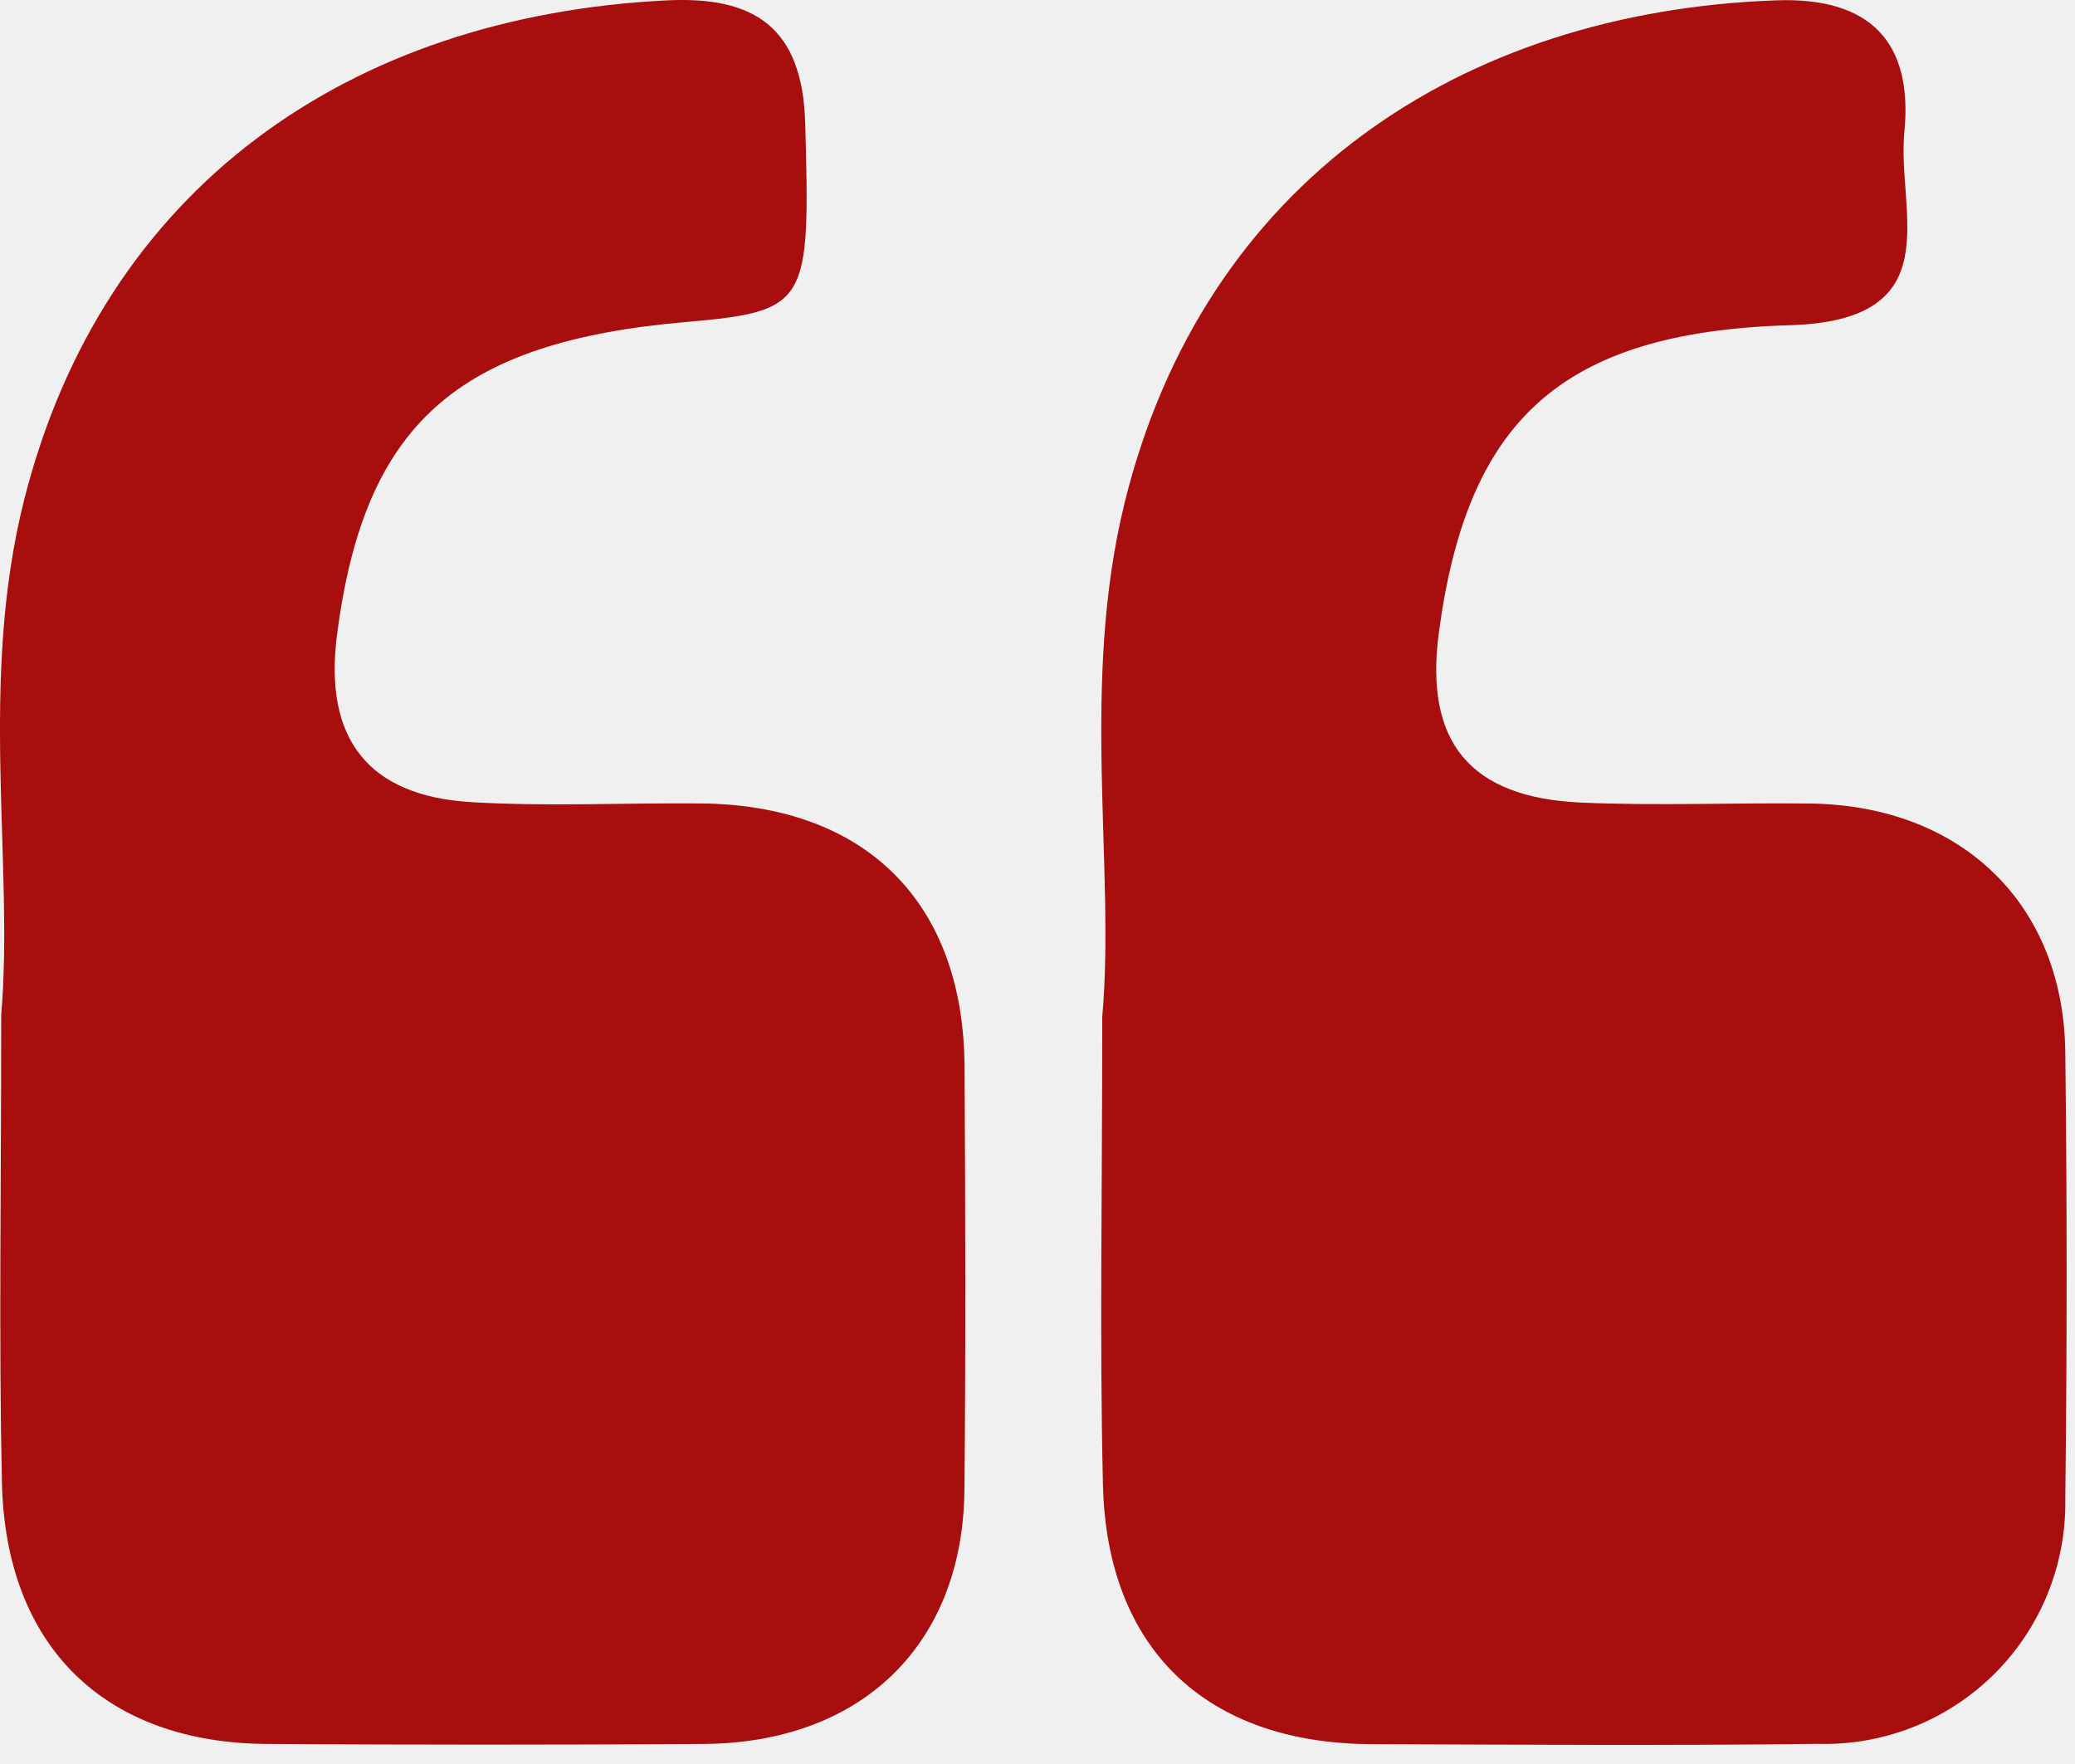
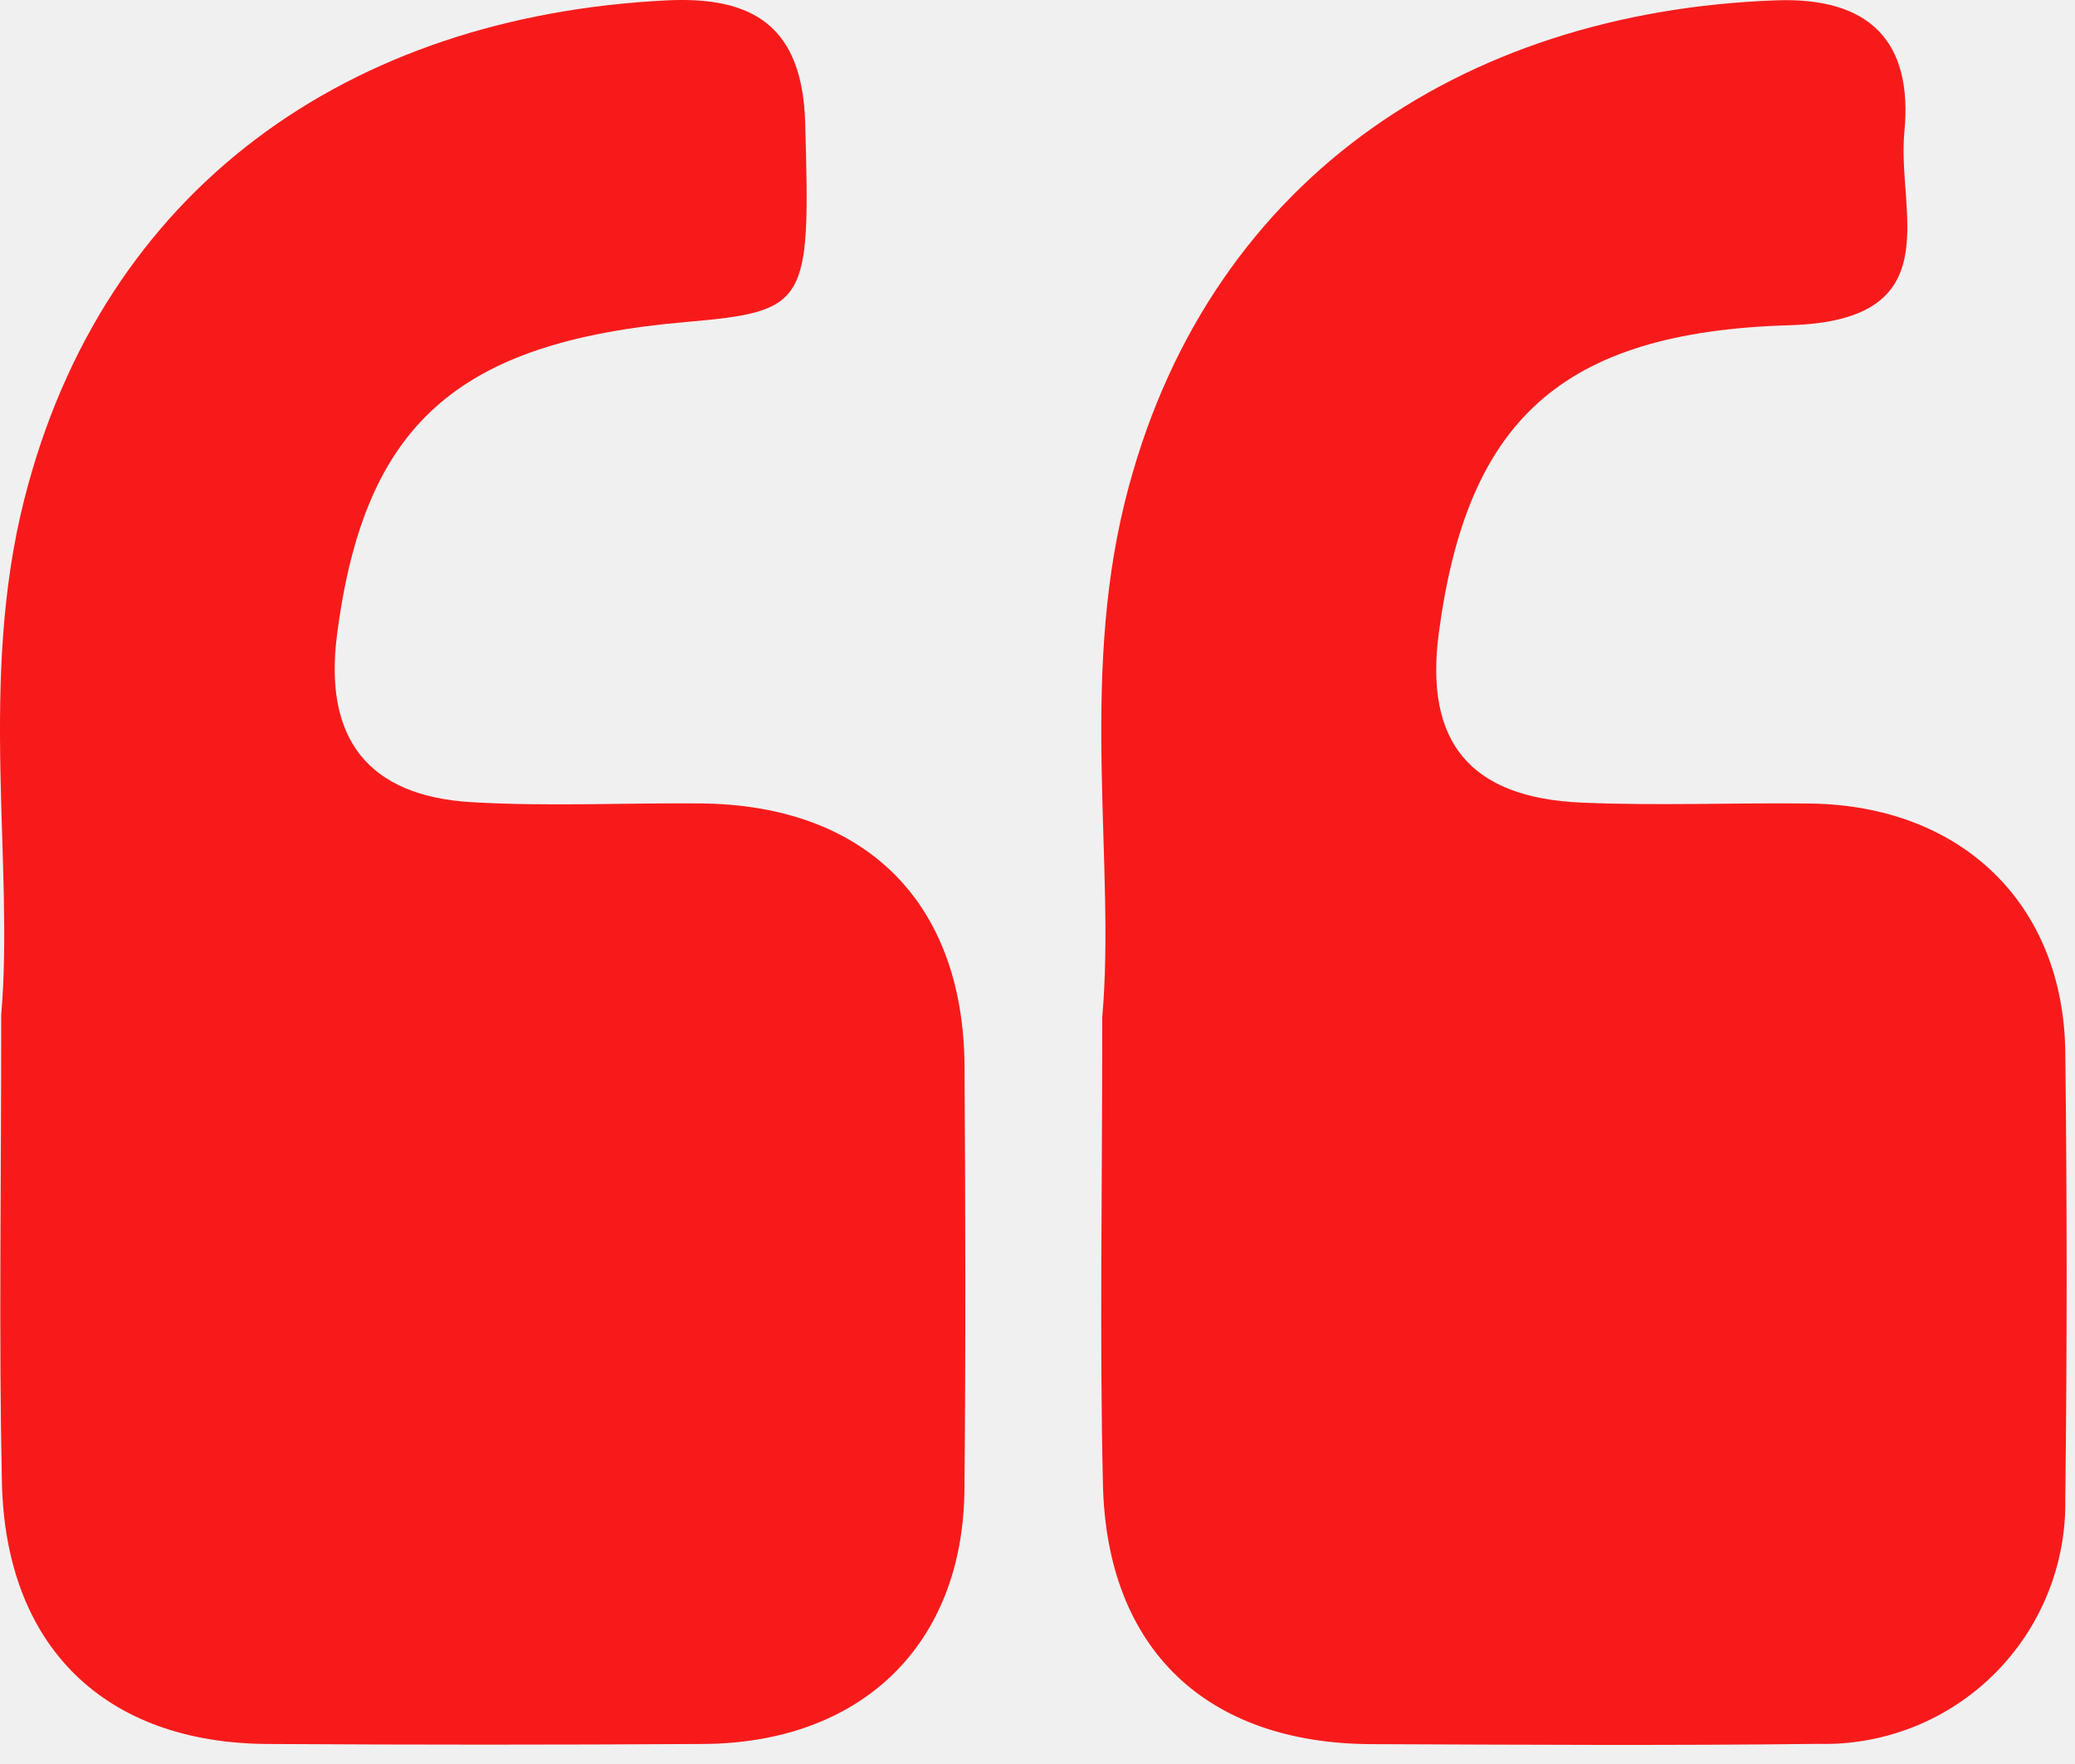
- <svg xmlns="http://www.w3.org/2000/svg" width="100" height="85" viewBox="0 0 100 85" fill="none">
-   <g clip-path="url(#clip0)">
-     <path d="M0.059 48.892C0.682 41.661 -1.041 32.801 1.166 24.078C4.966 9.058 16.821 0.778 32.126 0.018C36.34 -0.191 38.676 1.301 38.805 5.936C39.049 14.645 38.966 15.004 33.058 15.516C21.992 16.474 17.544 20.466 16.24 30.608C15.602 35.577 17.723 38.357 22.723 38.653C26.391 38.87 30.082 38.682 33.764 38.714C41.707 38.784 46.434 43.469 46.483 51.376C46.526 58.186 46.545 64.997 46.478 71.805C46.405 79.256 41.517 83.987 33.892 84.035C26.897 84.078 19.904 84.078 12.91 84.035C5.064 84 0.26 79.359 0.092 71.414C-0.059 64.423 0.059 57.429 0.059 48.892Z" fill="#A80E0E" />
-     <path d="M53.121 49C53.759 41.791 52.05 32.94 54.204 24.205C58.004 8.817 70.371 0.558 85.611 0.016C90.086 -0.142 92.203 1.979 91.777 6.357C91.402 10.217 94.047 15.443 86.253 15.671C75.114 15.996 70.696 20.371 69.342 30.487C68.642 35.735 70.819 38.437 76.205 38.674C79.88 38.835 83.566 38.674 87.246 38.719C94.531 38.819 99.446 43.557 99.532 50.696C99.618 57.873 99.618 65.051 99.532 72.23C99.559 73.796 99.27 75.351 98.68 76.801C98.091 78.252 97.213 79.568 96.102 80.671C94.99 81.773 93.666 82.639 92.21 83.217C90.755 83.794 89.197 84.071 87.632 84.03C80.455 84.116 73.276 84.071 66.098 84.043C58.149 84.013 53.342 79.48 53.154 71.549C52.99 64.555 53.121 57.558 53.121 49Z" fill="#A80E0E" />
+ <svg xmlns="http://www.w3.org/2000/svg" width="100%" height="100%" viewBox="0 0 100 85" version="1.1" xml:space="preserve" style="fill-rule:evenodd;clip-rule:evenodd;stroke-linejoin:round;stroke-miterlimit:2;">
+   <g>
+     <path d="M0.059,48.892C0.682,41.661 -1.041,32.801 1.166,24.078C4.966,9.058 16.821,0.778 32.126,0.018C36.34,-0.191 38.676,1.301 38.805,5.936C39.049,14.645 38.966,15.004 33.058,15.516C21.992,16.474 17.544,20.466 16.24,30.608C15.602,35.577 17.723,38.357 22.723,38.653C26.391,38.87 30.082,38.682 33.764,38.714C41.707,38.784 46.434,43.469 46.483,51.376C46.526,58.186 46.545,64.997 46.478,71.805C46.405,79.256 41.517,83.987 33.892,84.035C26.897,84.078 19.904,84.078 12.91,84.035C5.064,84 0.26,79.359 0.092,71.414C-0.059,64.423 0.059,57.429 0.059,48.892Z" style="fill:rgb(248,26,26);fill-rule:nonzero;" />
+     <path d="M53.121,49C53.759,41.791 52.05,32.94 54.204,24.205C58.004,8.817 70.371,0.558 85.611,0.016C90.086,-0.142 92.203,1.979 91.777,6.357C91.402,10.217 94.047,15.443 86.253,15.671C75.114,15.996 70.696,20.371 69.342,30.487C68.642,35.735 70.819,38.437 76.205,38.674C79.88,38.835 83.566,38.674 87.246,38.719C94.531,38.819 99.446,43.557 99.532,50.696C99.618,57.873 99.618,65.051 99.532,72.23C99.559,73.796 99.27,75.351 98.68,76.801C98.091,78.252 97.213,79.568 96.102,80.671C94.99,81.774 93.666,82.64 92.21,83.217C90.755,83.794 89.197,84.071 87.632,84.03C80.455,84.116 73.276,84.071 66.098,84.043C58.149,84.013 53.342,79.48 53.154,71.549C52.99,64.555 53.121,57.558 53.121,49Z" style="fill:rgb(248,26,26);fill-rule:nonzero;" />
  </g>
-   <defs>
-     <clipPath id="clip0">
-       <rect width="99.601" height="84.076" fill="white" />
-     </clipPath>
-   </defs>
</svg>
